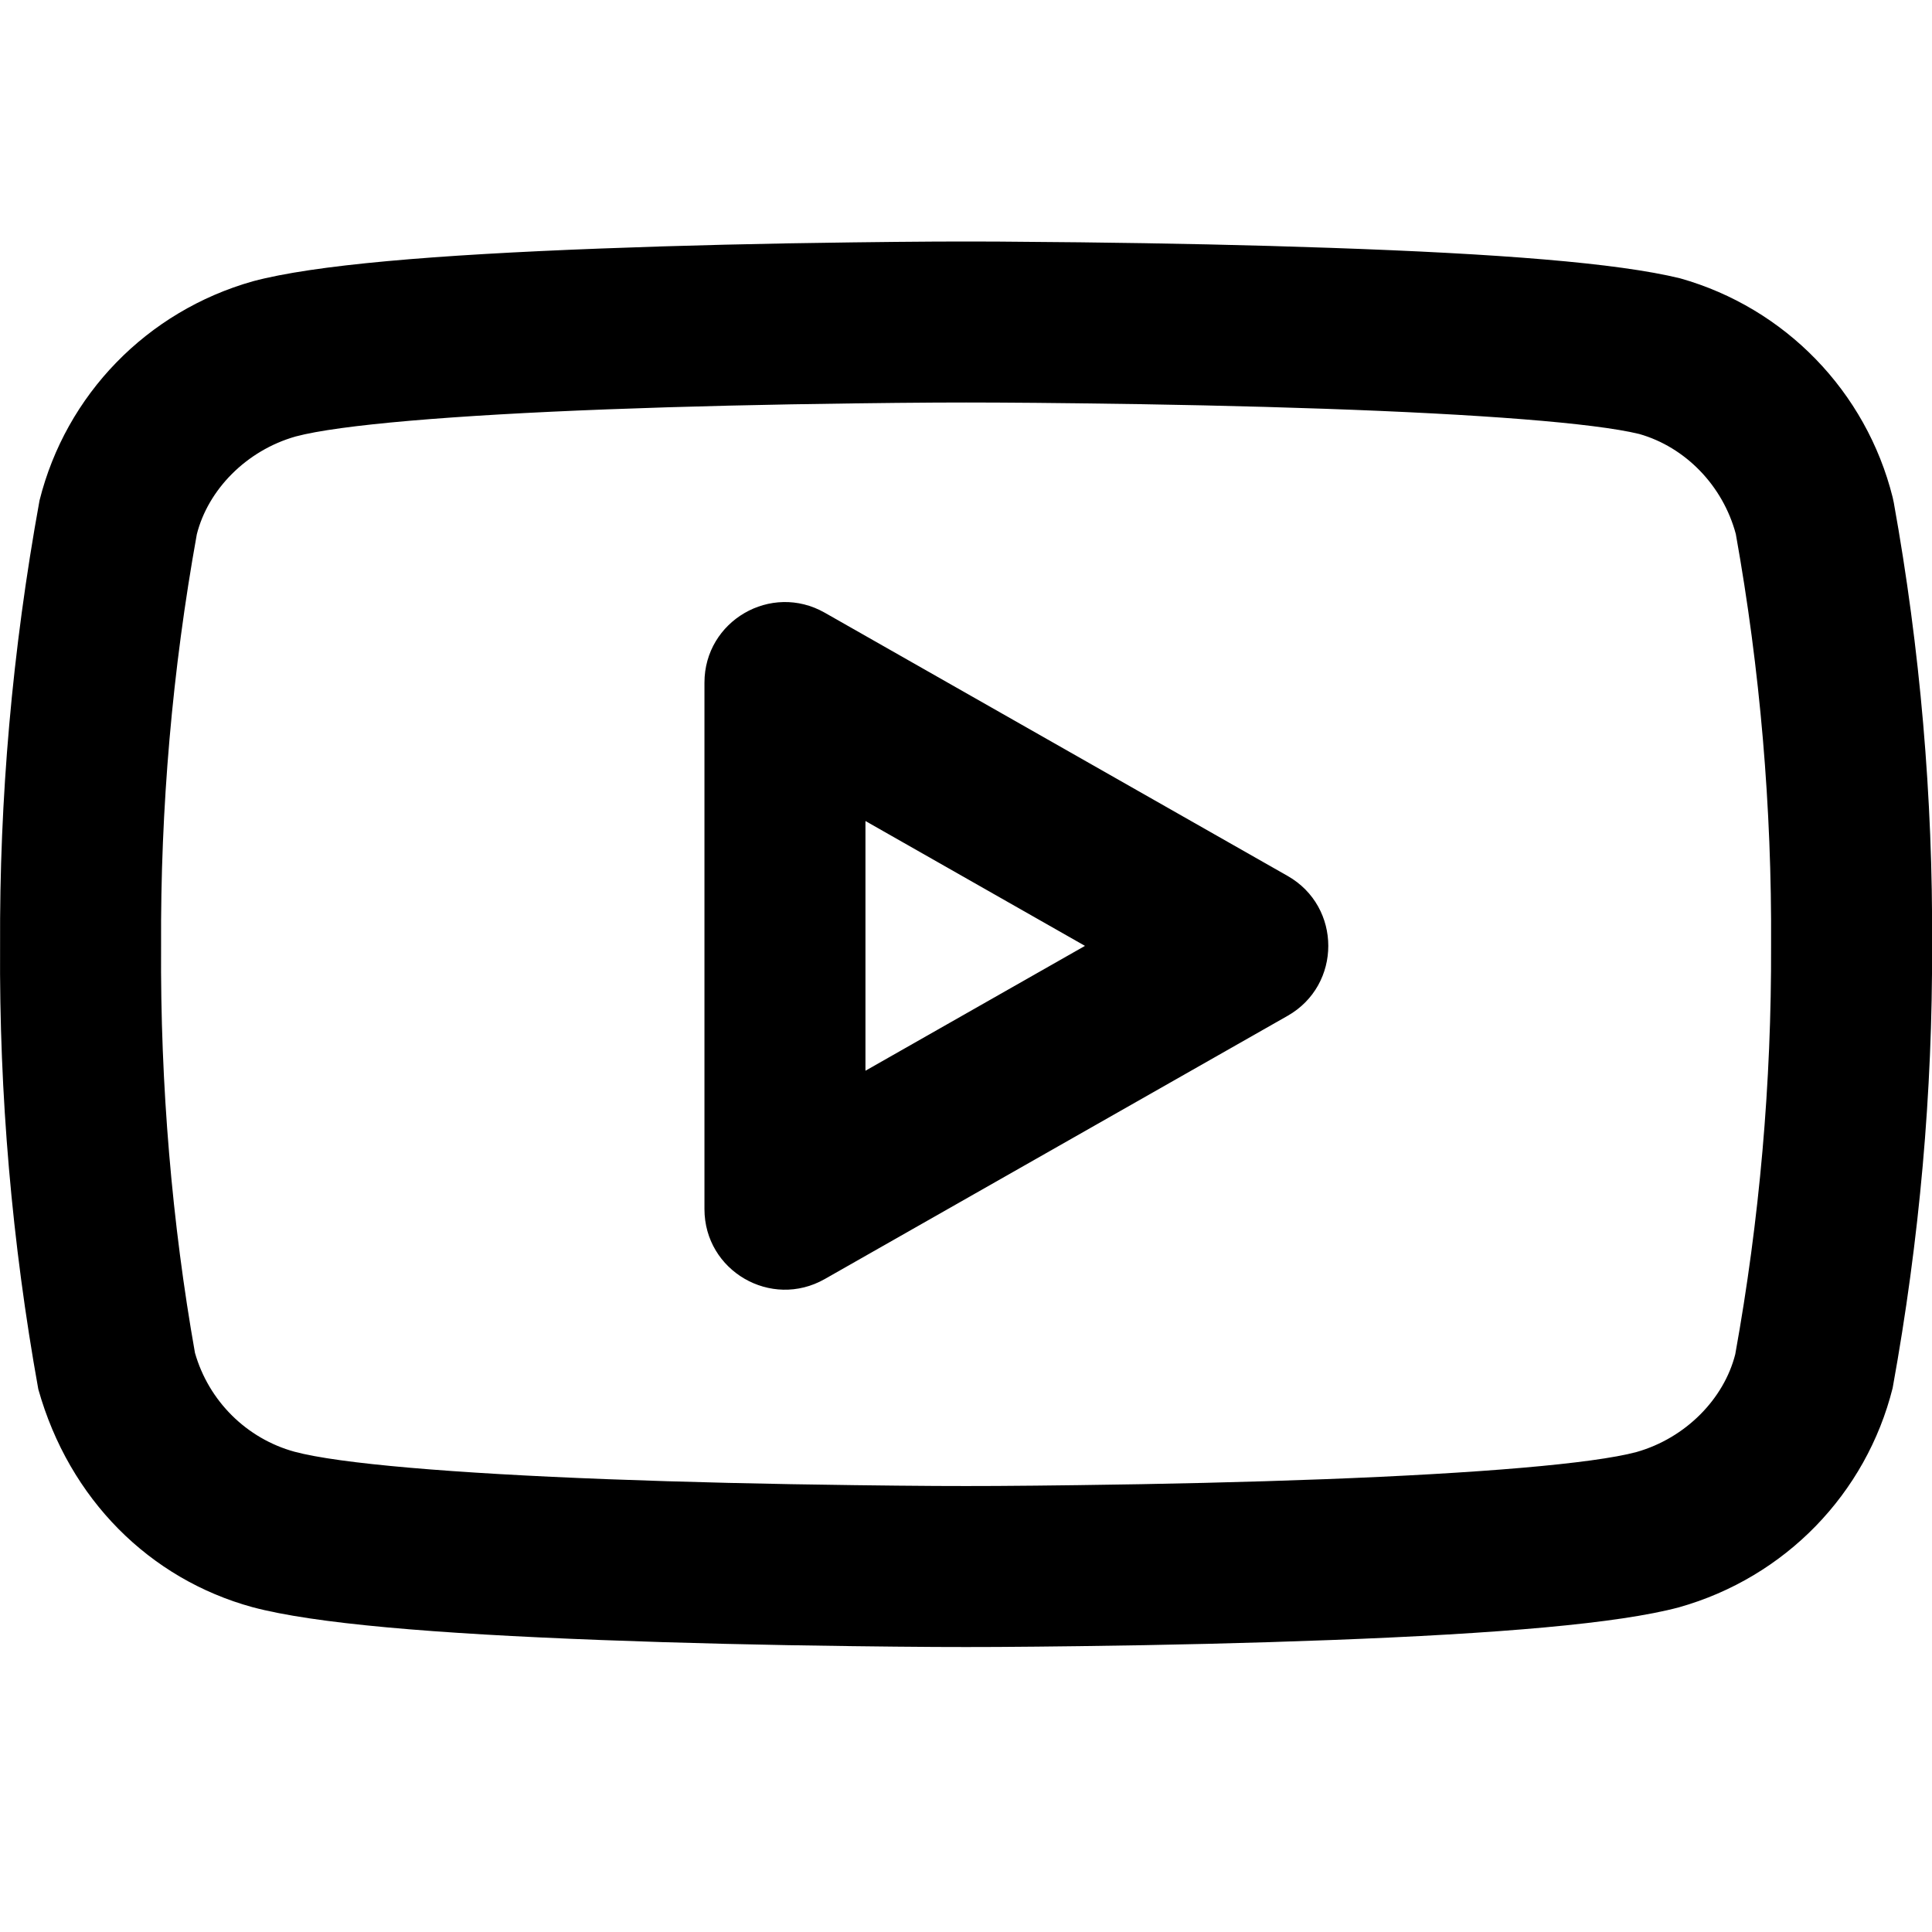
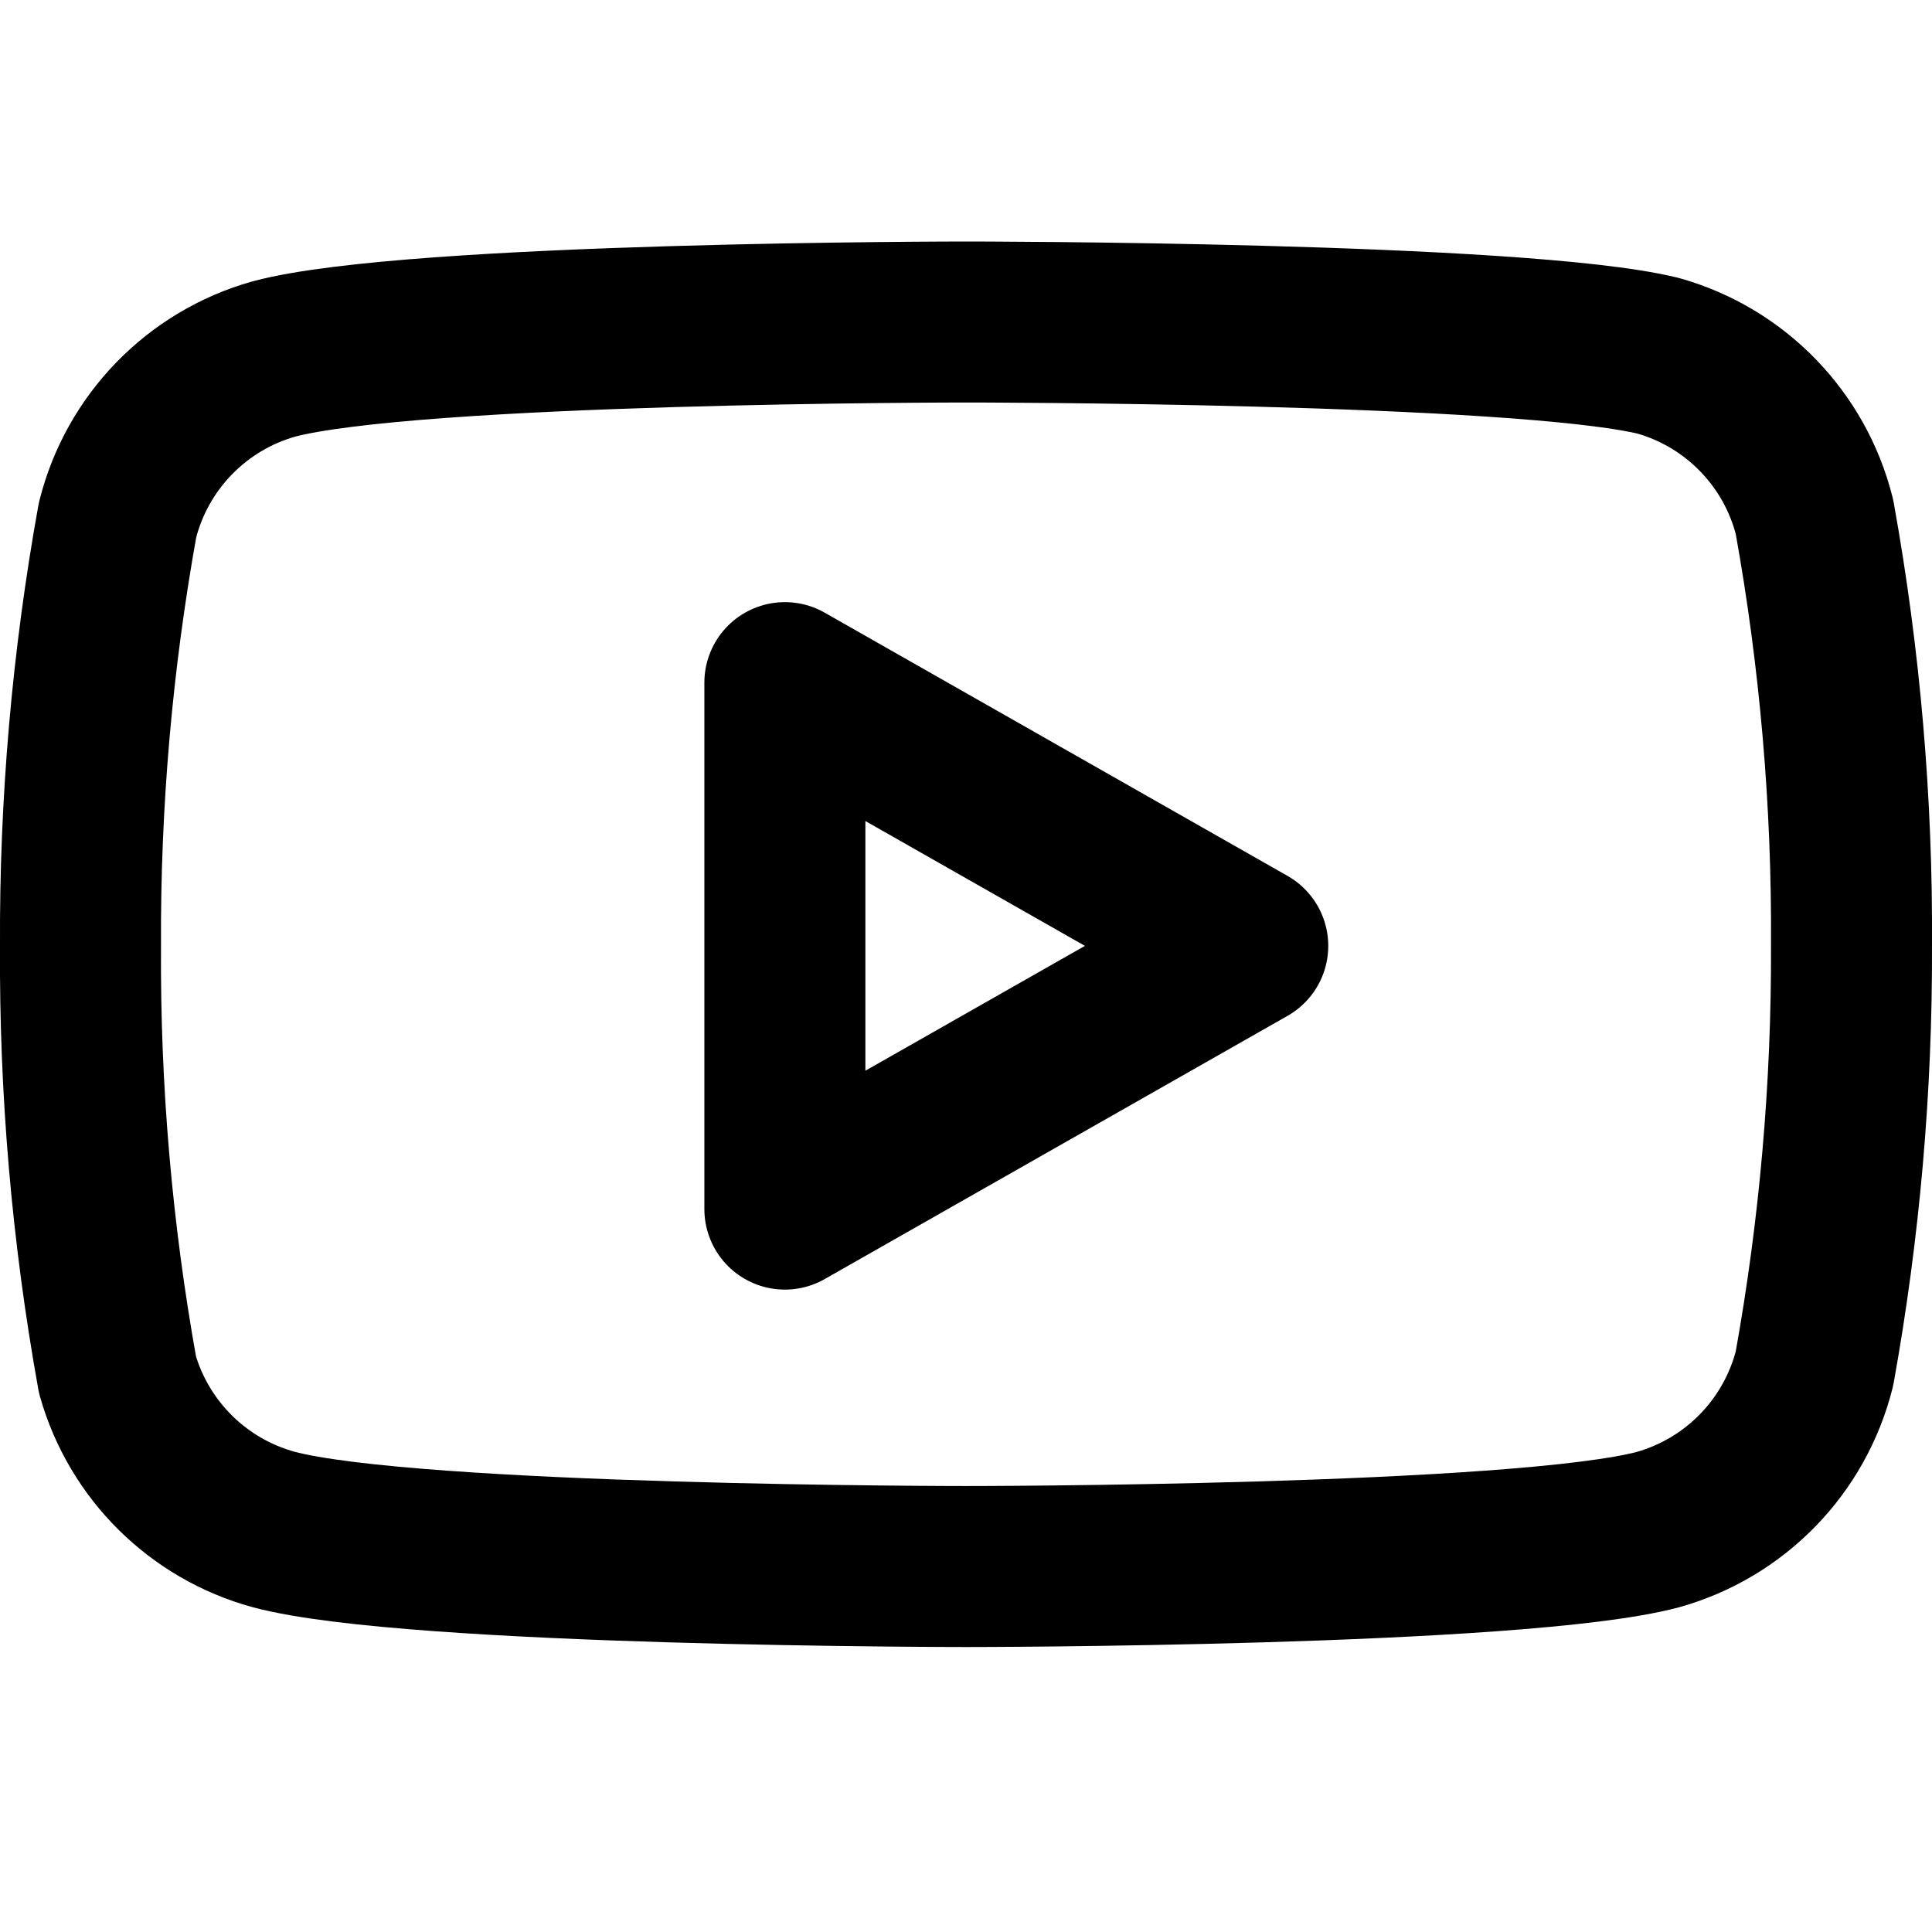
- <svg xmlns="http://www.w3.org/2000/svg" width="24px" height="24px" viewBox="0 0 24 24" version="1.1">
-   <g id="youtube" fill-rule="evenodd">
-     <path d="M23.511,6.177 L23.525,6.242 C23.853,8.062 24.012,9.908 24.001,11.746 C24.007,13.567 23.848,15.385 23.511,17.243 C23.182,18.556 22.176,19.594 20.859,19.966 C20.1,20.169 18.617,20.294 16.532,20.373 C15.539,20.411 14.478,20.436 13.417,20.449 C13.046,20.454 12.702,20.457 12.392,20.459 C12.206,20.46 12.073,20.46 12.001,20.46 C11.929,20.46 11.795,20.46 11.609,20.459 C11.3,20.457 10.955,20.454 10.584,20.449 C9.523,20.436 8.462,20.411 7.469,20.373 C5.385,20.294 3.902,20.169 3.137,19.965 C1.861,19.616 0.861,18.626 0.476,17.258 C0.148,15.438 -0.011,13.592 0.001,11.755 C-0.008,9.92 0.151,8.088 0.491,6.217 C0.819,4.904 1.825,3.866 3.142,3.494 C3.902,3.291 5.385,3.166 7.469,3.087 C8.462,3.049 9.523,3.024 10.584,3.011 C10.955,3.006 11.3,3.003 11.609,3.001 C11.795,3 11.929,3 12.001,3 C12.072,3 12.206,3 12.392,3.001 C12.701,3.003 13.045,3.006 13.416,3.01 C14.477,3.022 15.537,3.044 16.529,3.079 C18.607,3.151 20.086,3.265 20.873,3.458 C22.176,3.826 23.182,4.864 23.511,6.177 Z M21.563,6.634 C21.401,6.029 20.933,5.553 20.363,5.391 C19.799,5.254 18.382,5.145 16.459,5.078 C15.485,5.044 14.439,5.022 13.393,5.01 C13.027,5.005 12.687,5.003 12.382,5.001 C12.199,5 12.069,5 12.001,5 C11.932,5 11.802,5 11.62,5.001 C11.315,5.003 10.975,5.006 10.609,5.011 C9.564,5.024 8.519,5.048 7.546,5.085 C5.629,5.158 4.216,5.277 3.673,5.422 C3.059,5.596 2.585,6.084 2.445,6.637 C2.141,8.323 1.992,10.033 2.001,11.756 C1.99,13.482 2.138,15.204 2.422,16.806 C2.593,17.405 3.064,17.871 3.659,18.034 C4.216,18.183 5.629,18.302 7.546,18.375 C8.519,18.412 9.564,18.436 10.609,18.449 C10.975,18.454 11.315,18.457 11.62,18.459 C11.802,18.46 11.932,18.46 12.001,18.46 C12.069,18.46 12.199,18.46 12.381,18.459 C12.686,18.457 13.026,18.454 13.392,18.449 C14.437,18.436 15.482,18.412 16.455,18.375 C18.372,18.302 19.785,18.183 20.328,18.038 C20.942,17.864 21.416,17.376 21.556,16.823 C21.858,15.15 22.007,13.453 22.001,11.744 C22.011,10.031 21.865,8.32 21.563,6.634 Z M10.245,15.889 C9.578,16.268 8.751,15.787 8.751,15.02 L8.751,8.48 C8.751,7.713 9.578,7.232 10.245,7.611 L15.995,10.881 C16.669,11.264 16.669,12.236 15.995,12.619 L10.245,15.889 Z M13.478,11.75 L10.751,10.199 L10.751,13.301 L13.478,11.75 Z" id="Combined-Shape" fill="#000000" fill-rule="nonzero" />
-   </g>
+ <svg xmlns="http://www.w3.org/2000/svg" width="24" height="24" viewBox="0 0 24 24" fill="none" stroke="currentColor" stroke-width="2" stroke-linecap="round" stroke-linejoin="round" class="feather feather-youtube">
+   <path d="M22.54 6.42a2.78 2.78 0 0 0-1.94-2C18.88 4 12 4 12 4s-6.88 0-8.6.46a2.78 2.78 0 0 0-1.94 2A29 29 0 0 0 1 11.75a29 29 0 0 0 .46 5.33A2.78 2.78 0 0 0 3.4 19c1.72.46 8.6.46 8.6.46s6.88 0 8.6-.46a2.78 2.78 0 0 0 1.94-2 29 29 0 0 0 .46-5.25 29 29 0 0 0-.46-5.33z" />
+   <polygon points="9.75 15.02 15.5 11.75 9.75 8.48 9.75 15.02" />
</svg>
